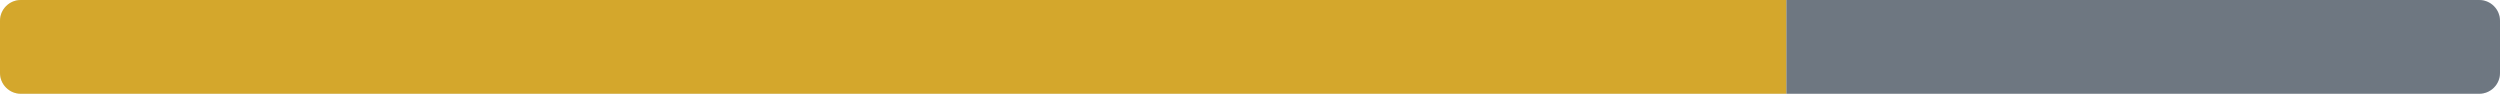
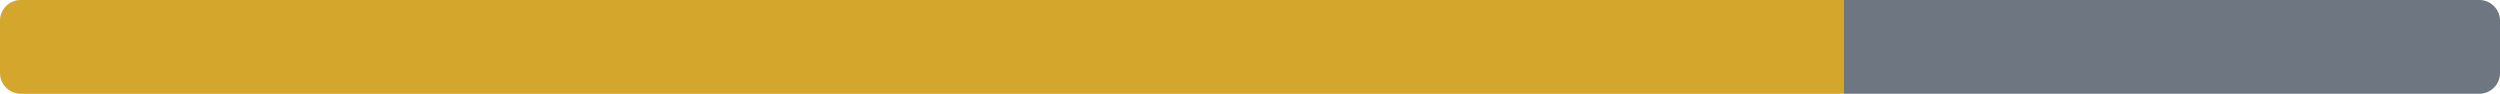
- <svg xmlns="http://www.w3.org/2000/svg" width="480" height="18" viewBox="0 0 480 18" role="img" aria-label="AWS: terraform-aws-modules: 0 ported, 30 partial, 12 blocked, 0 not started of 42 modules">
+ <svg xmlns="http://www.w3.org/2000/svg" width="480" height="18" viewBox="0 0 480 18" role="img" aria-label="AWS: terraform-aws-modules: 0 ported, 31 partial, 11 blocked, 0 not started of 42 modules">
  <clipPath id="r">
    <rect width="480" height="18" rx="4" />
  </clipPath>
  <g clip-path="url(#r)">
    <rect width="480" height="18" fill="#8c959f" fill-opacity="0.25" />
-     <rect x="0" width="343" height="18" fill="#d4a72c" />
-     <rect x="343" width="137" height="18" fill="#6e7781" />
+     <rect x="0" width="354" height="18" fill="#d4a72c" />
+     <rect x="354" width="126" height="18" fill="#6e7781" />
  </g>
</svg>
